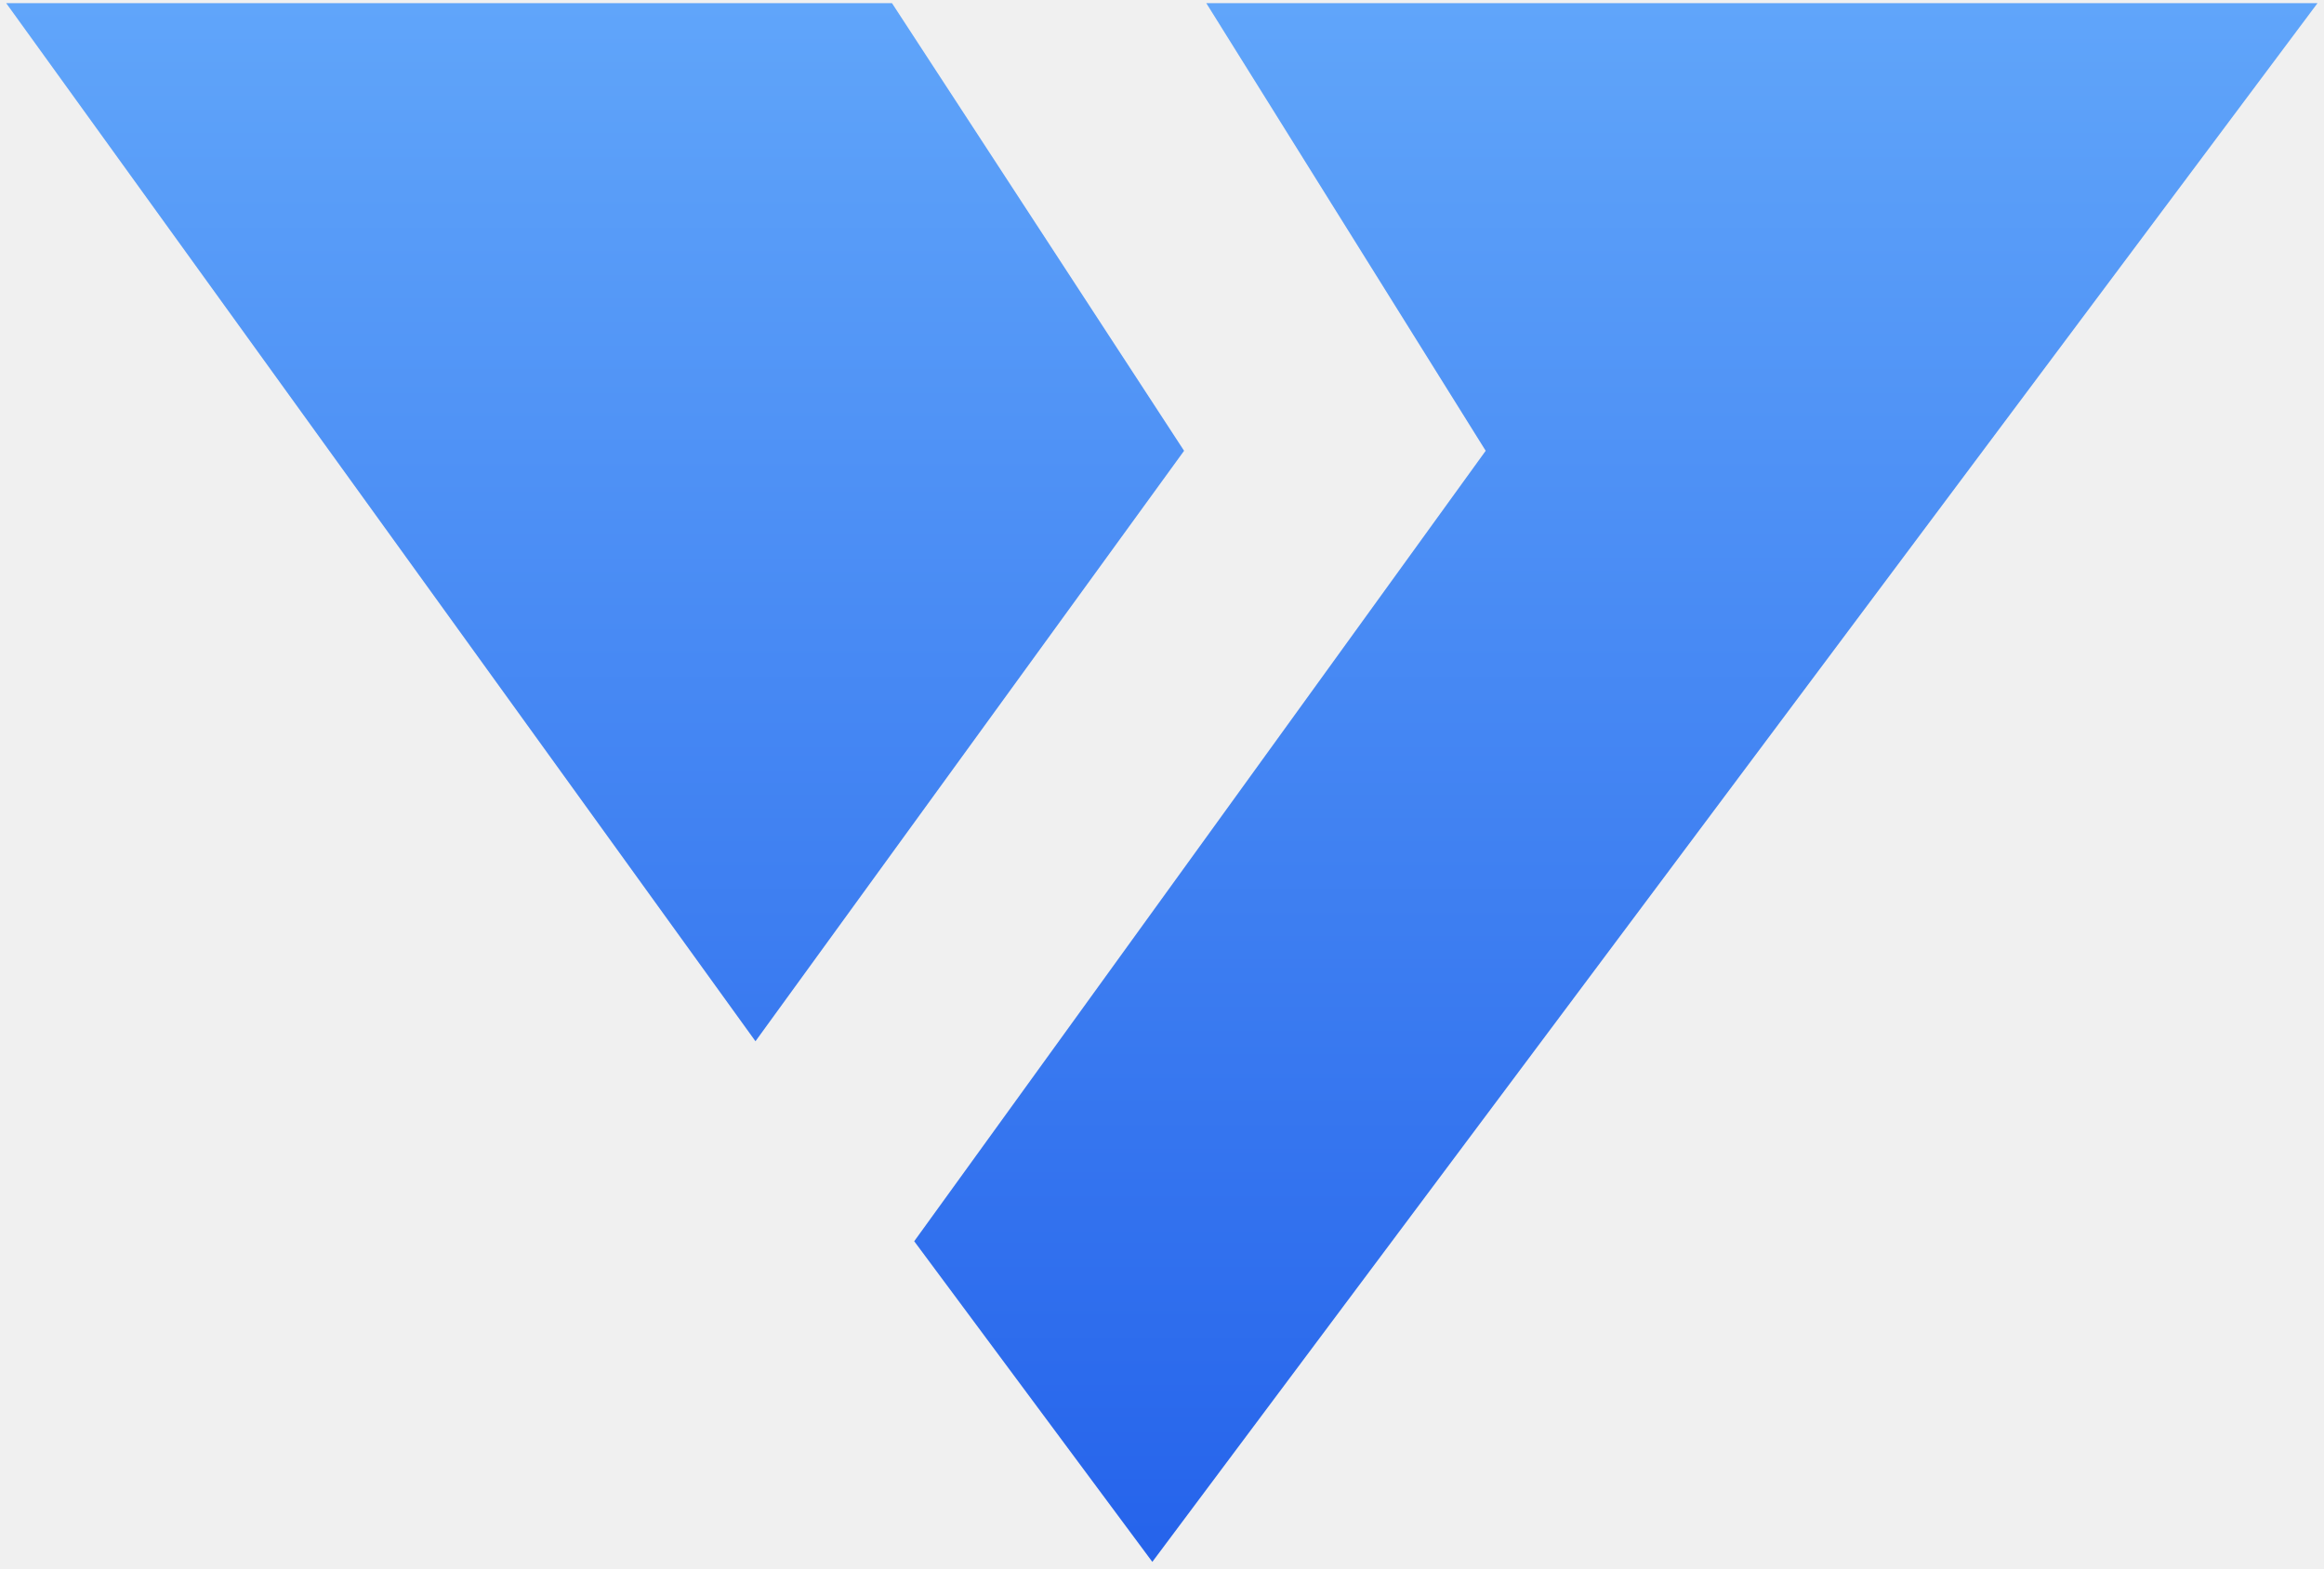
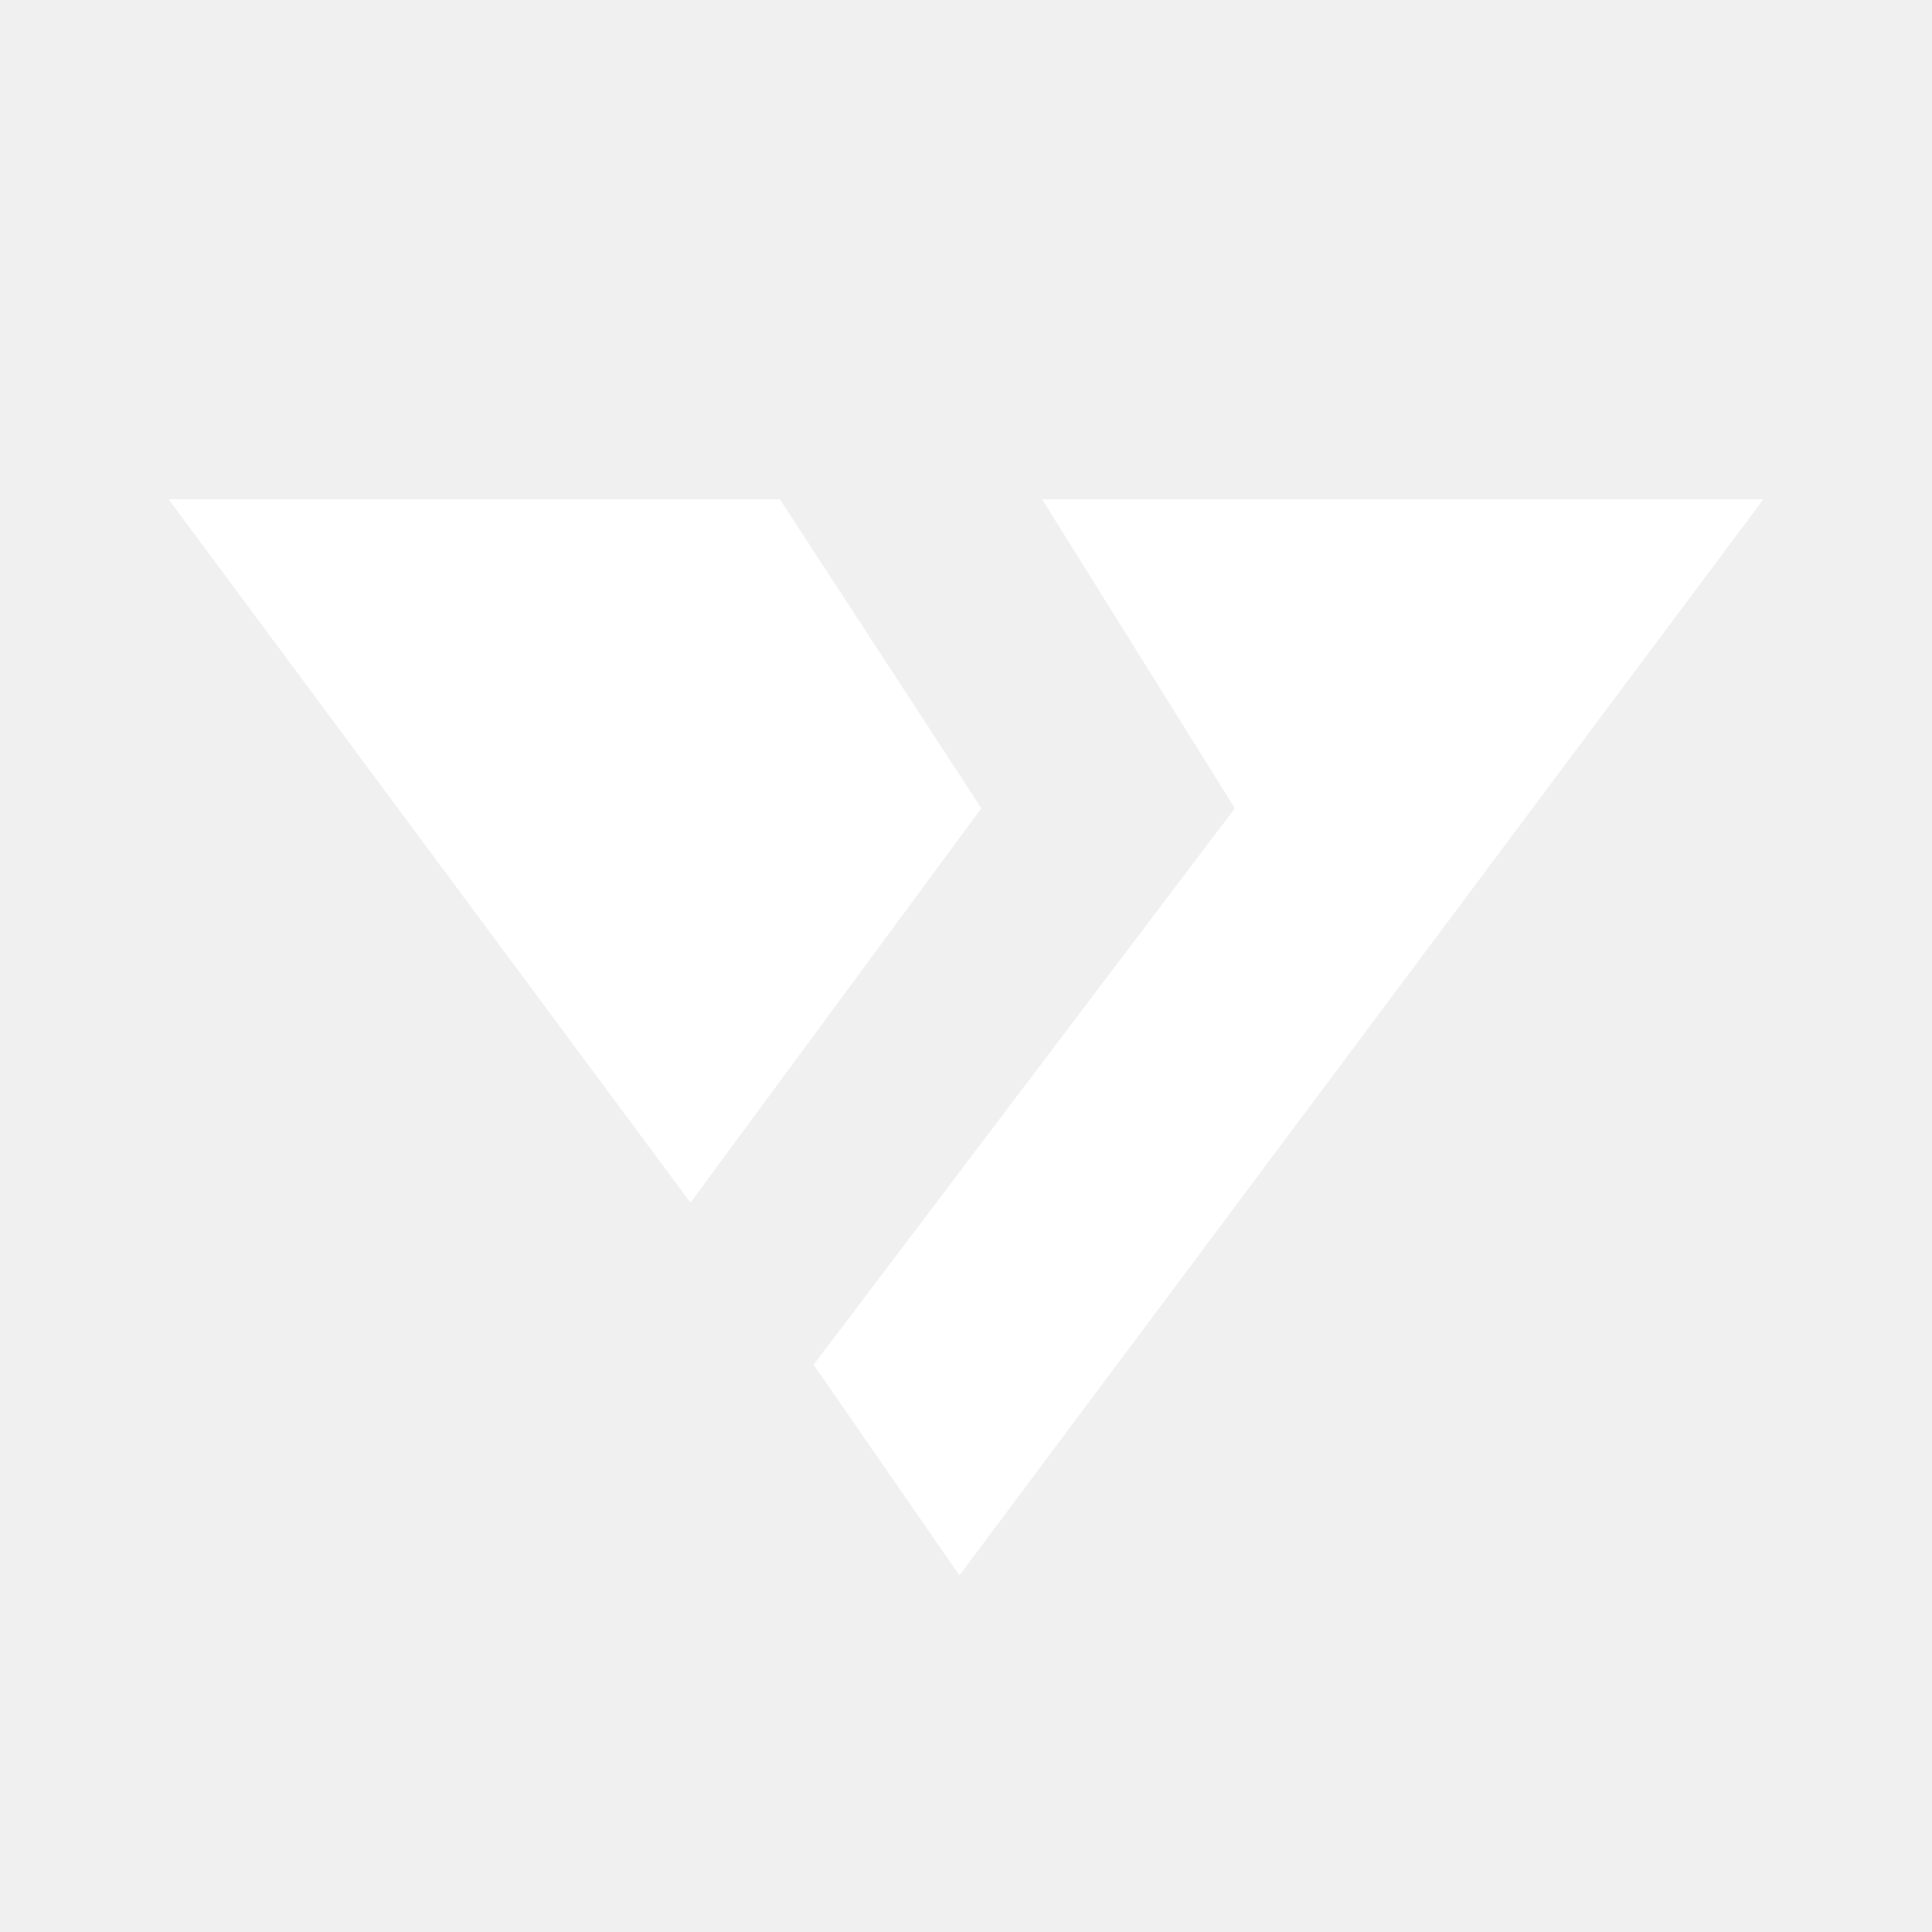
- <svg xmlns="http://www.w3.org/2000/svg" viewBox="0 0 366 247" fill="none">
-   <defs>
-     <linearGradient id="vg" x1="182.977" y1="0.5" x2="182.977" y2="246" gradientUnits="userSpaceOnUse">
-       <stop stop-color="#60A5FA" />
-       <stop offset="1" stop-color="#2563EB" />
-     </linearGradient>
-   </defs>
-   <path d="M140.477 0.5H0.977L118.977 164L186.477 71L140.477 0.5Z" fill="url(#vg)" />
-   <path d="M181.477 246L143.977 195.5L233.977 71L189.977 0.5H364.977L181.477 246Z" fill="url(#vg)" />
+ <svg xmlns="http://www.w3.org/2000/svg" width="298" height="298" viewBox="0 0 298 298" fill="none">
+   <path d="M120.277 77H26L106.5 185.5L151.365 124.67L120.277 77Z" fill="white" />
+   <path d="M147.986 243L125.5 210.5L190.467 124.67L160.731 77H272L147.986 243Z" fill="white" />
</svg>
